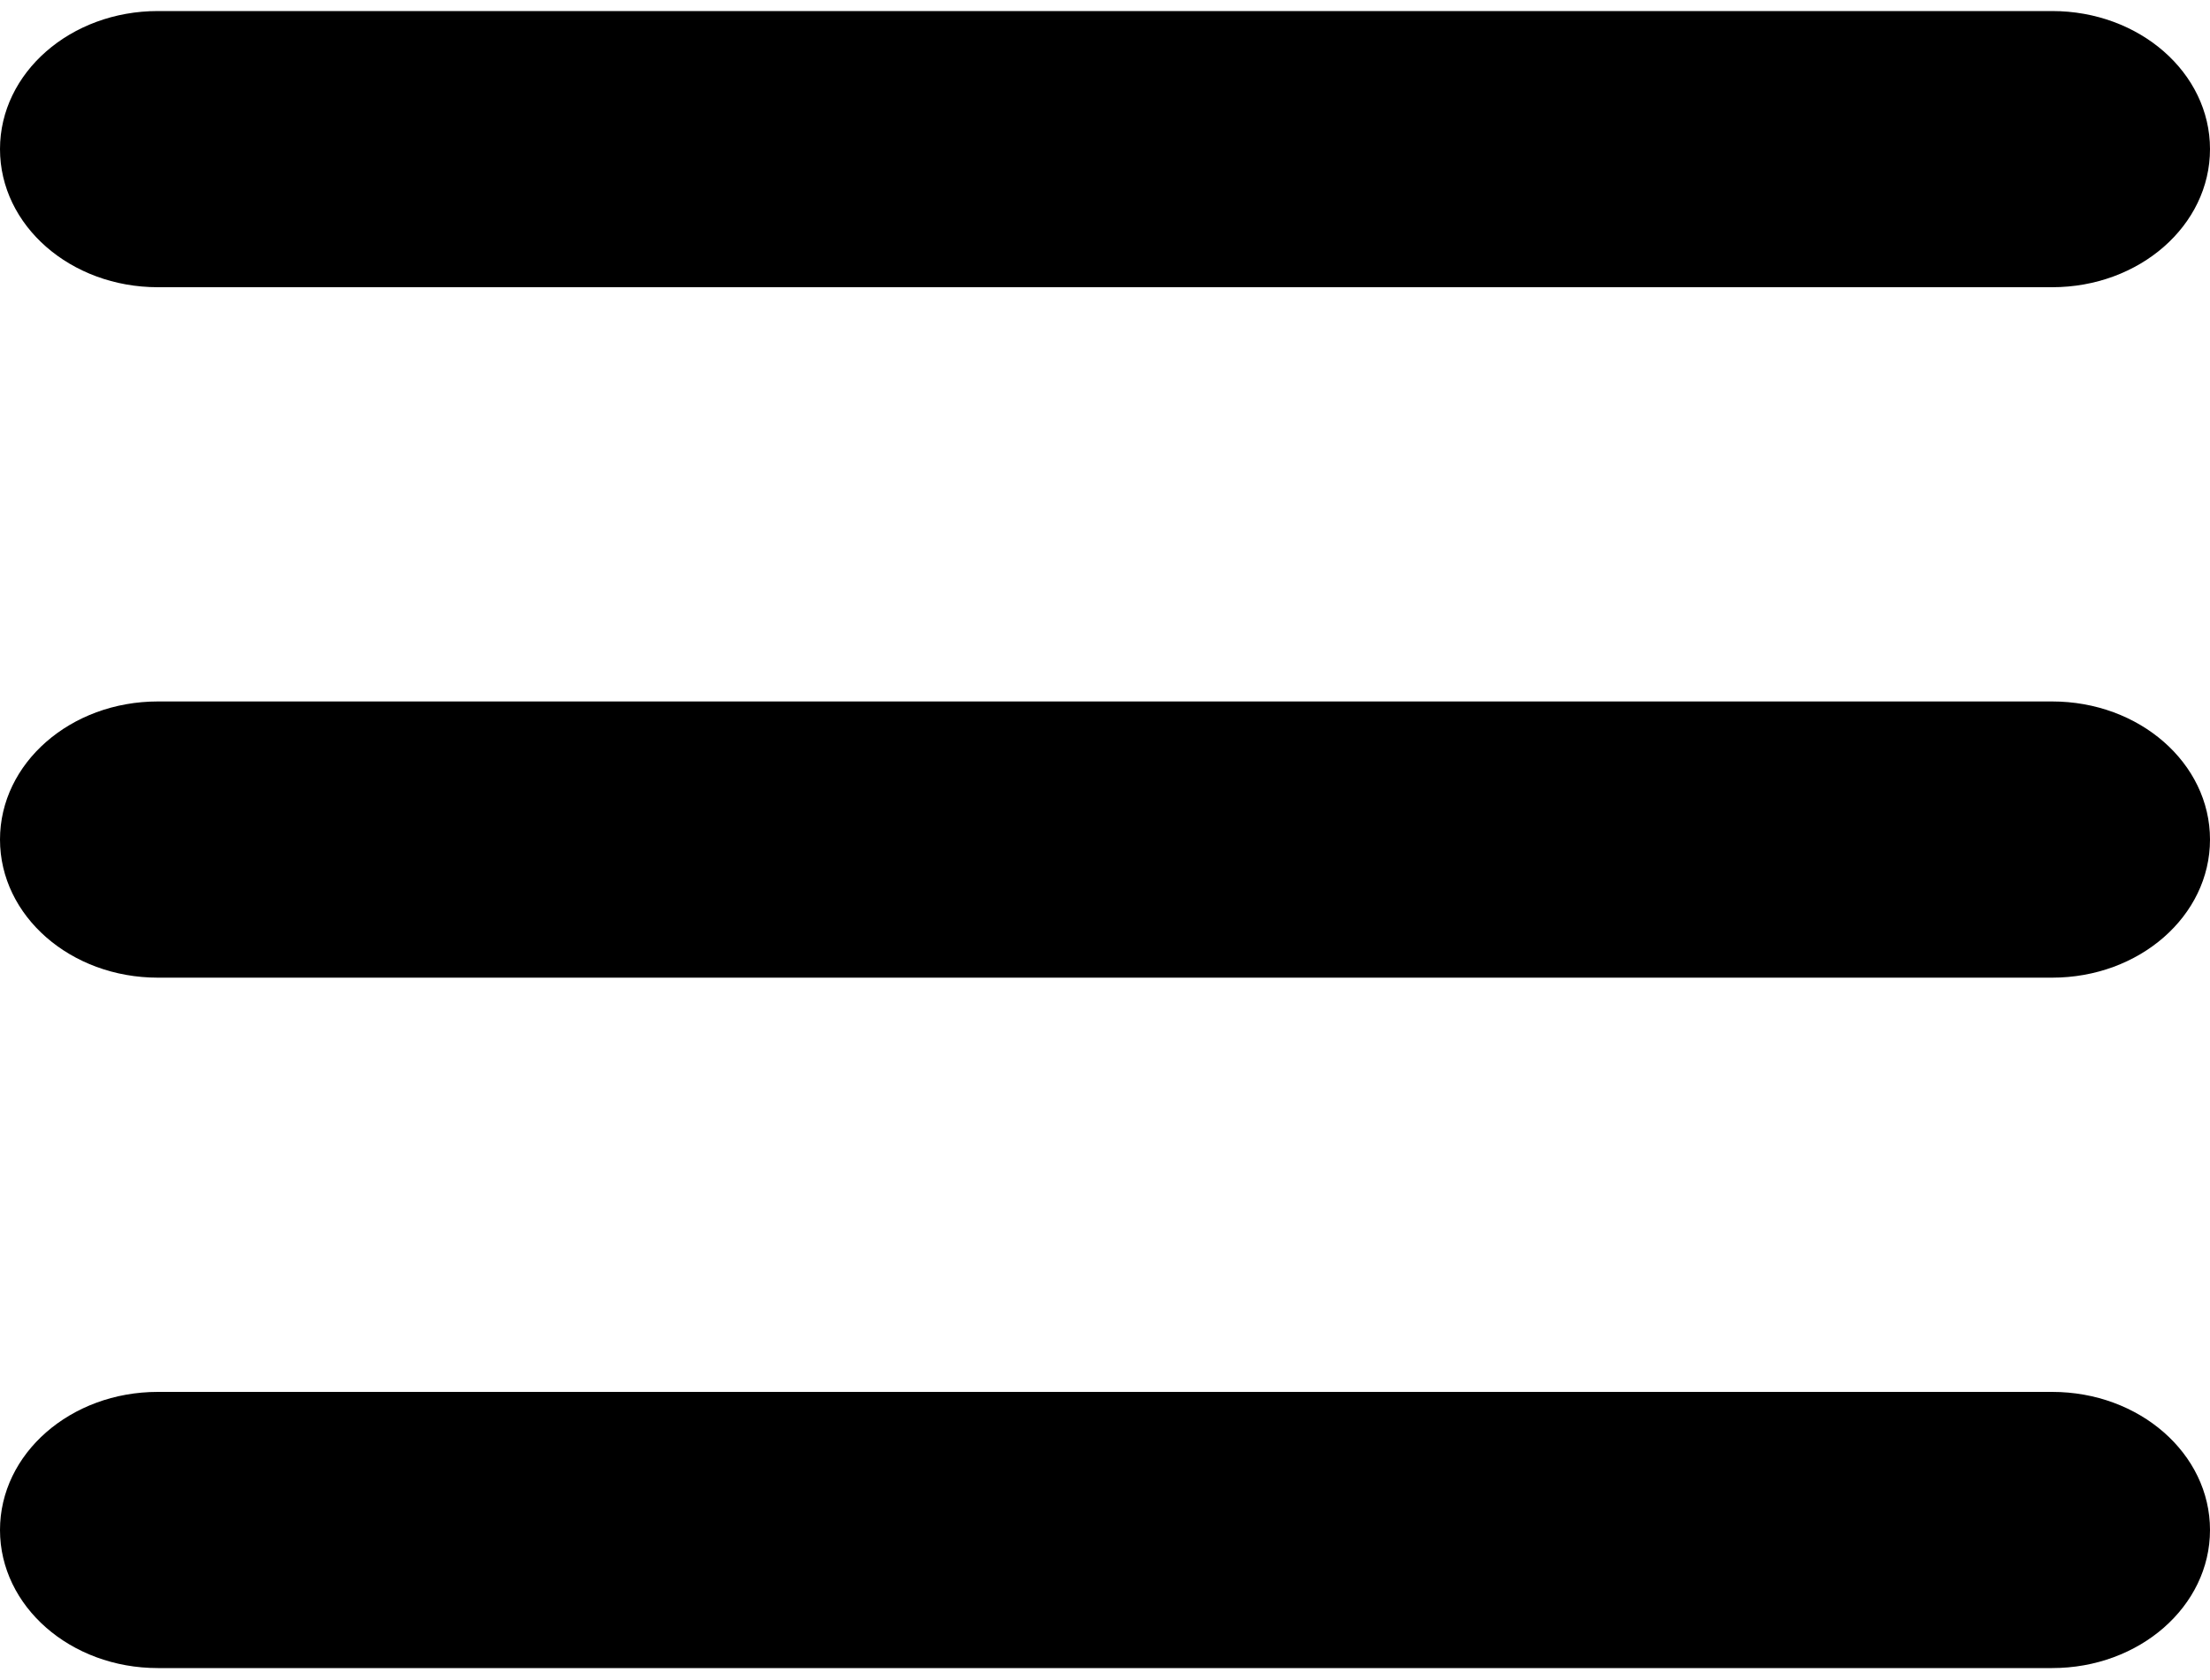
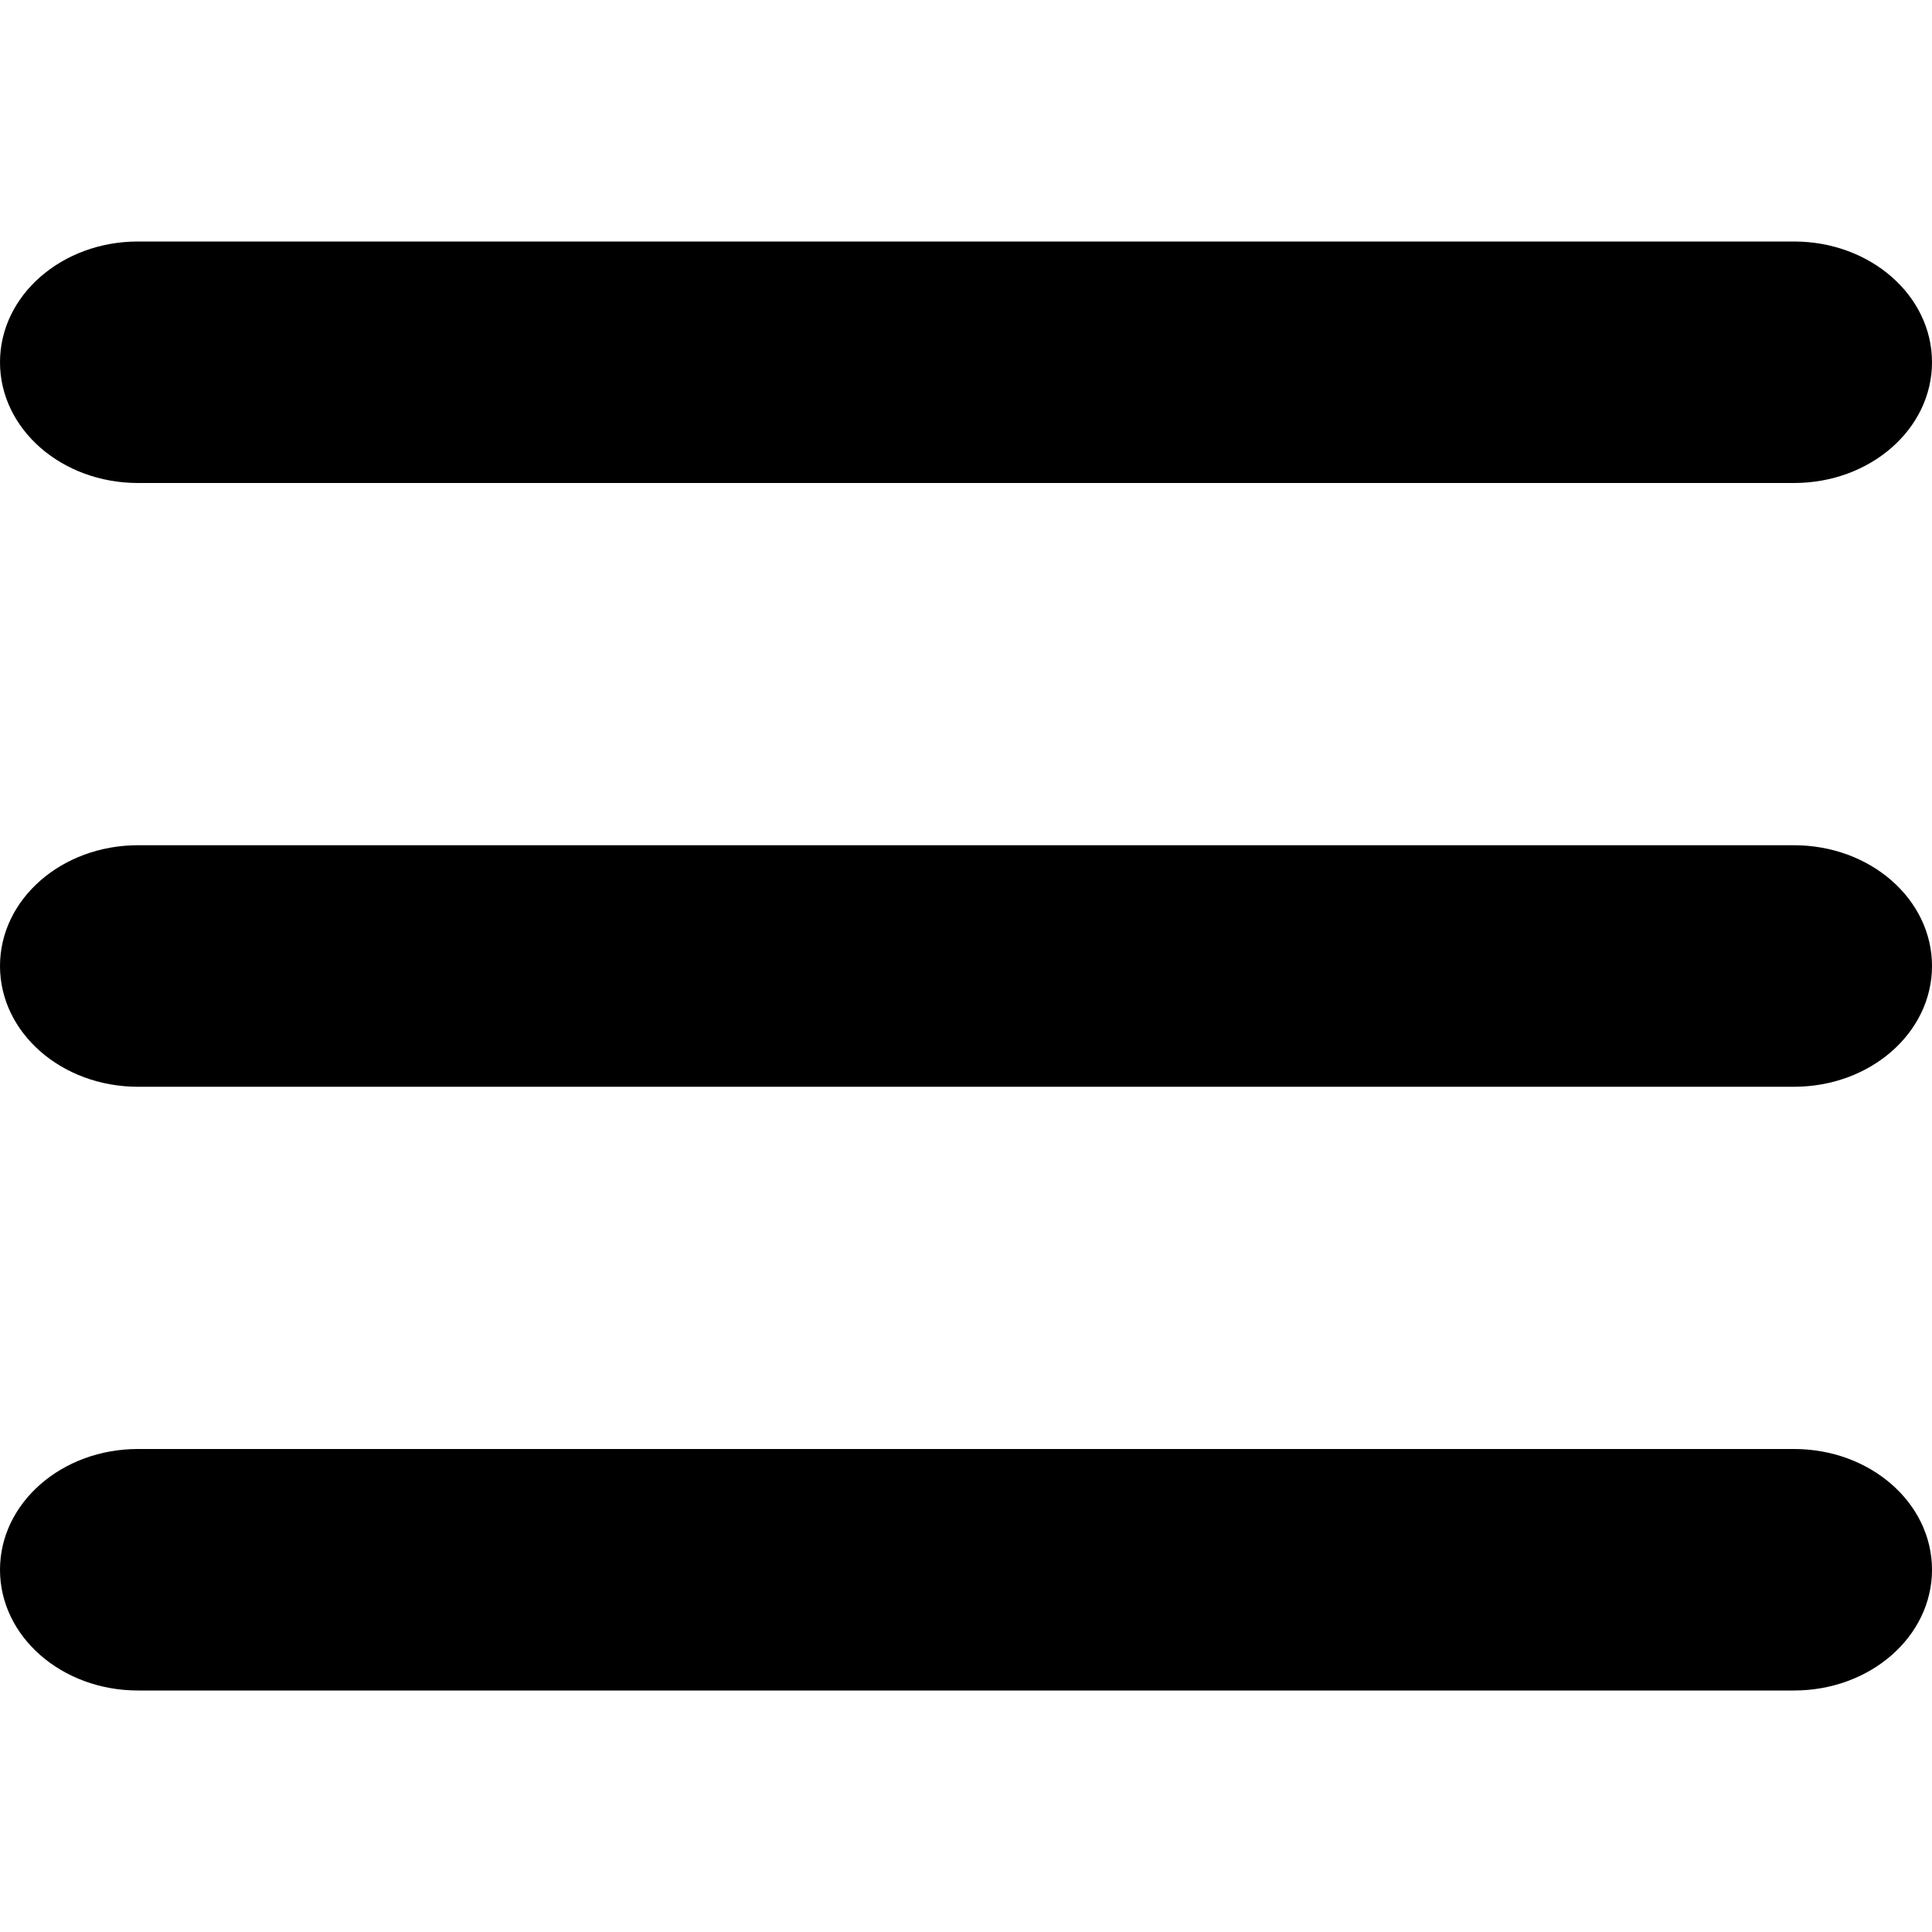
- <svg xmlns="http://www.w3.org/2000/svg" width="75" height="57" viewBox="0 0 75 57" fill="none">
+ <svg xmlns="http://www.w3.org/2000/svg" width="25" height="25" viewBox="0 0 75 57" fill="none">
  <path d="M0 5.062C0 2.47 2.394 0.375 5.357 0.375H69.643C72.606 0.375 75 2.47 75 5.062C75 7.655 72.606 9.75 69.643 9.75H5.357C2.394 9.75 0 7.655 0 5.062ZM0 28.5C0 25.907 2.394 23.812 5.357 23.812H69.643C72.606 23.812 75 25.907 75 28.5C75 31.093 72.606 33.188 69.643 33.188H5.357C2.394 33.188 0 31.093 0 28.5ZM75 51.938C75 54.53 72.606 56.625 69.643 56.625H5.357C2.394 56.625 0 54.53 0 51.938C0 49.345 2.394 47.25 5.357 47.25H69.643C72.606 47.25 75 49.345 75 51.938Z" fill="black" />
</svg>
